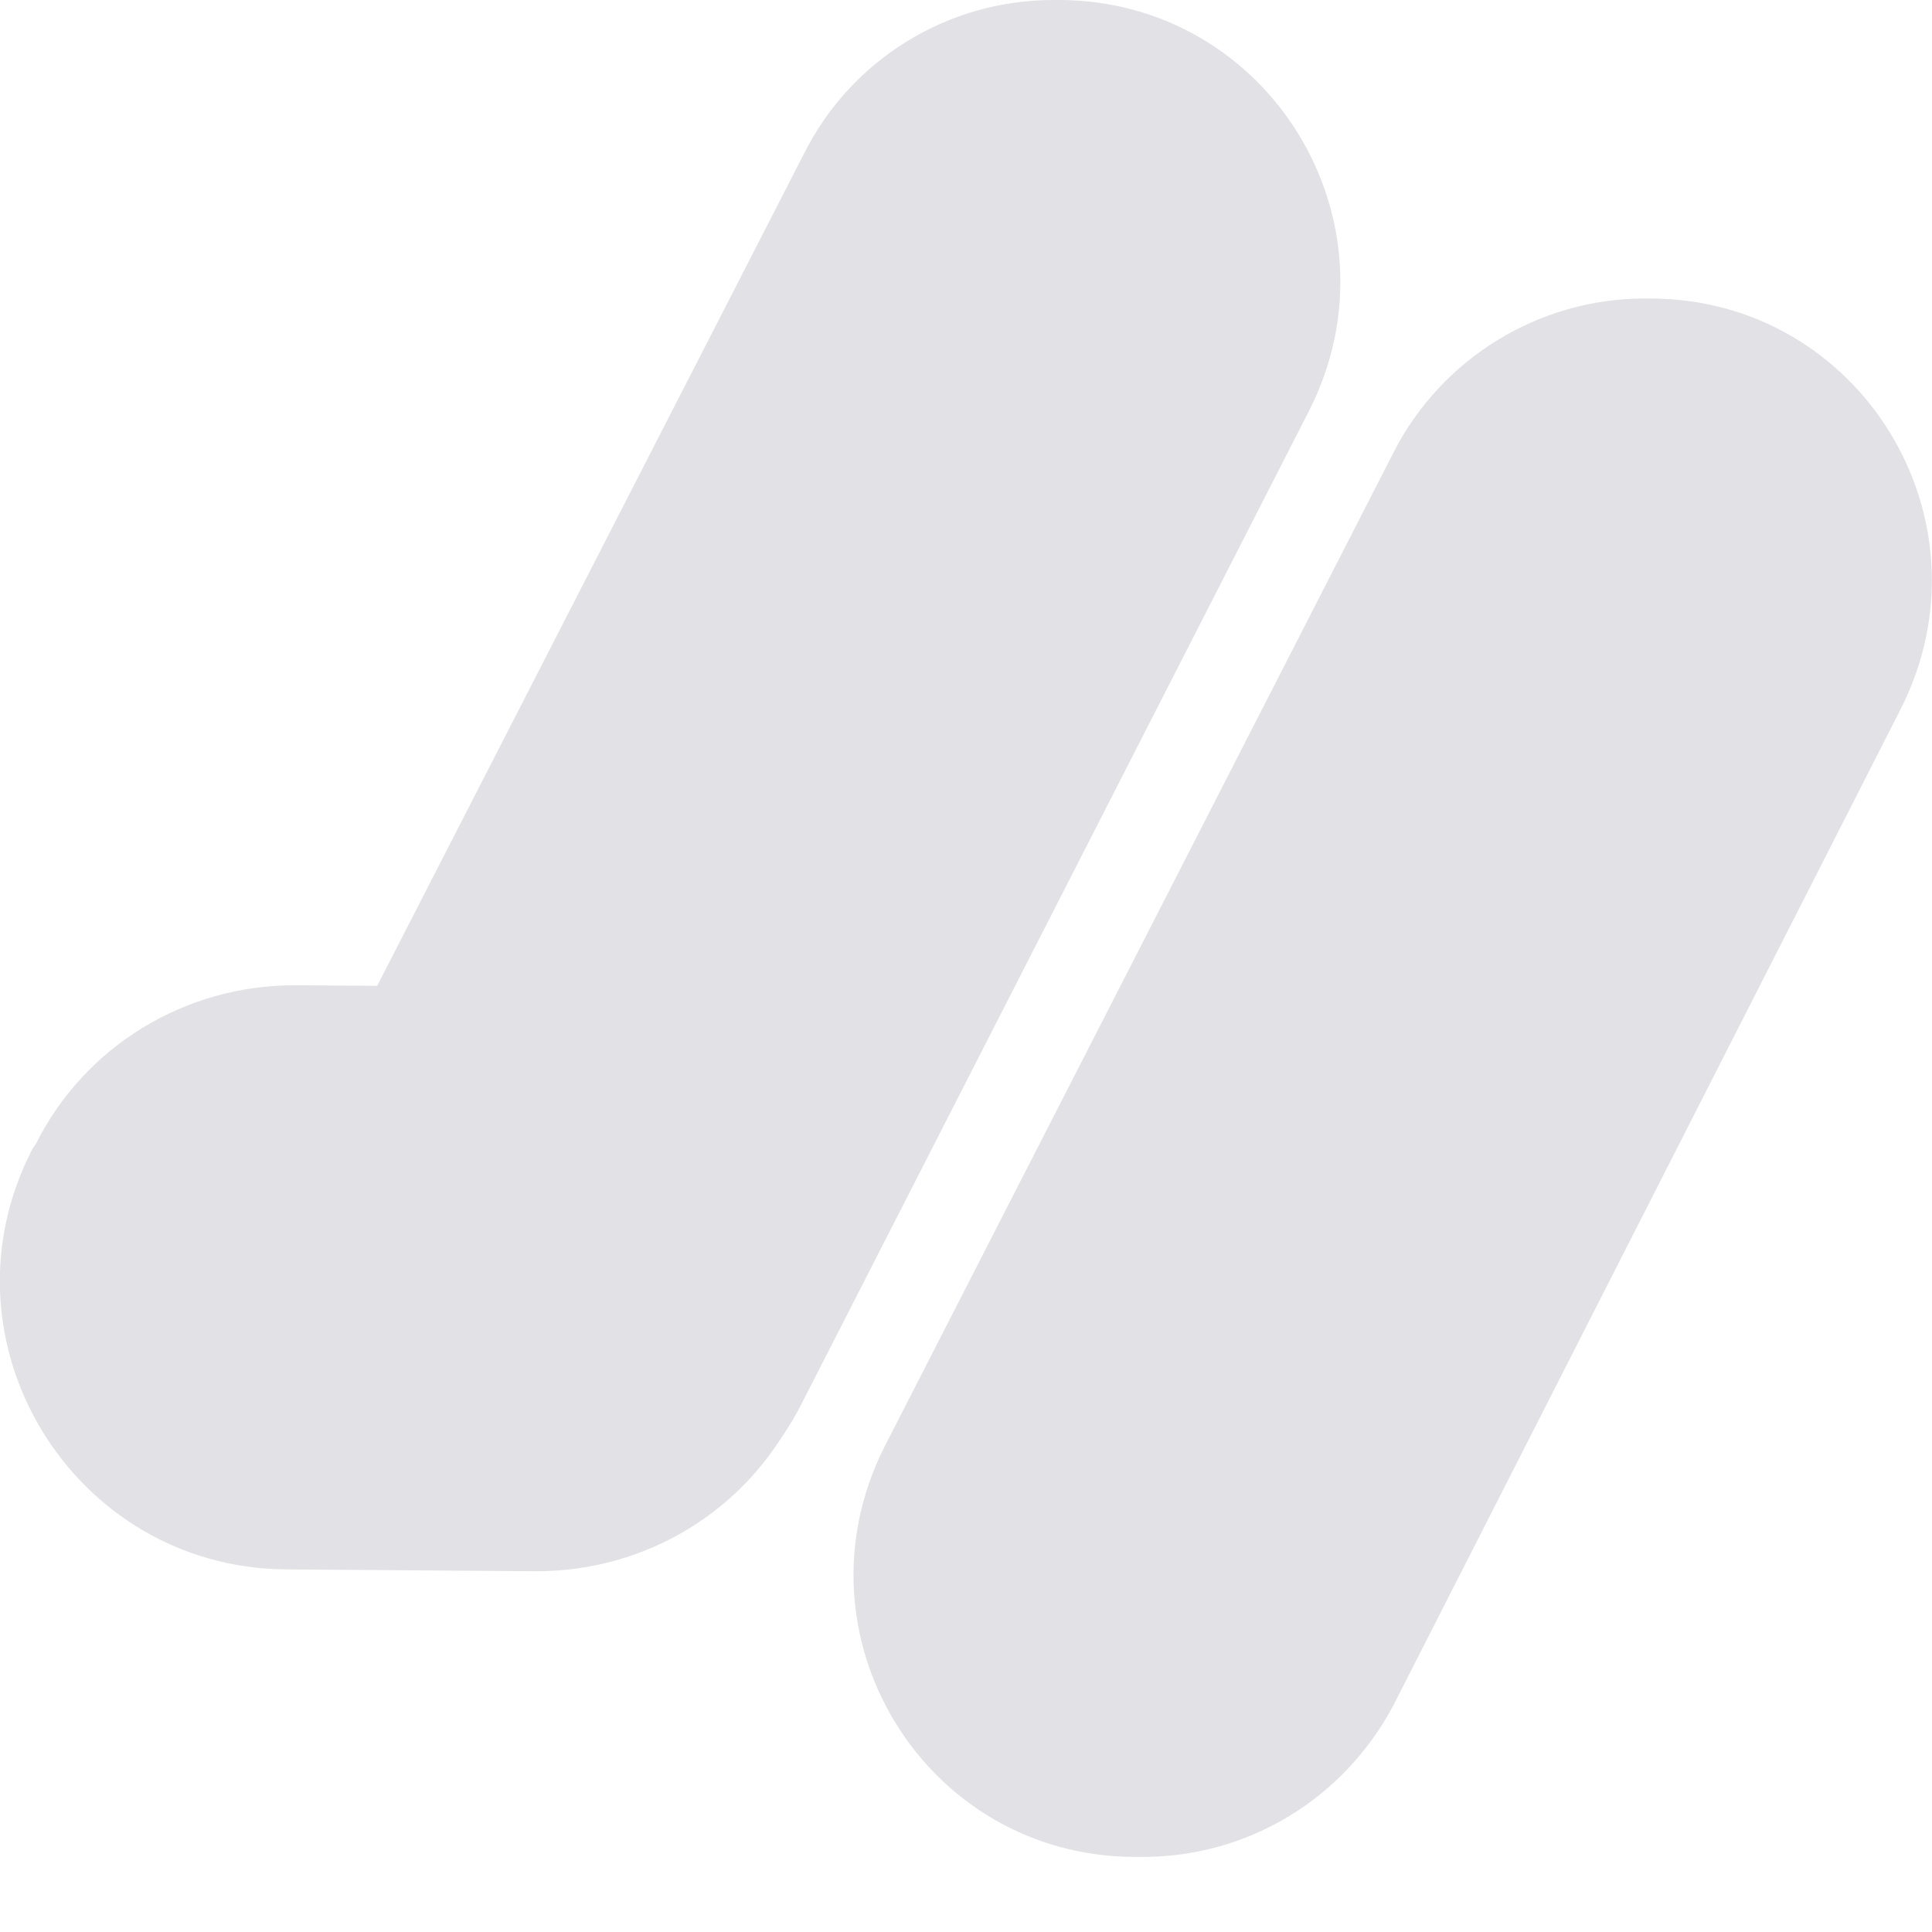
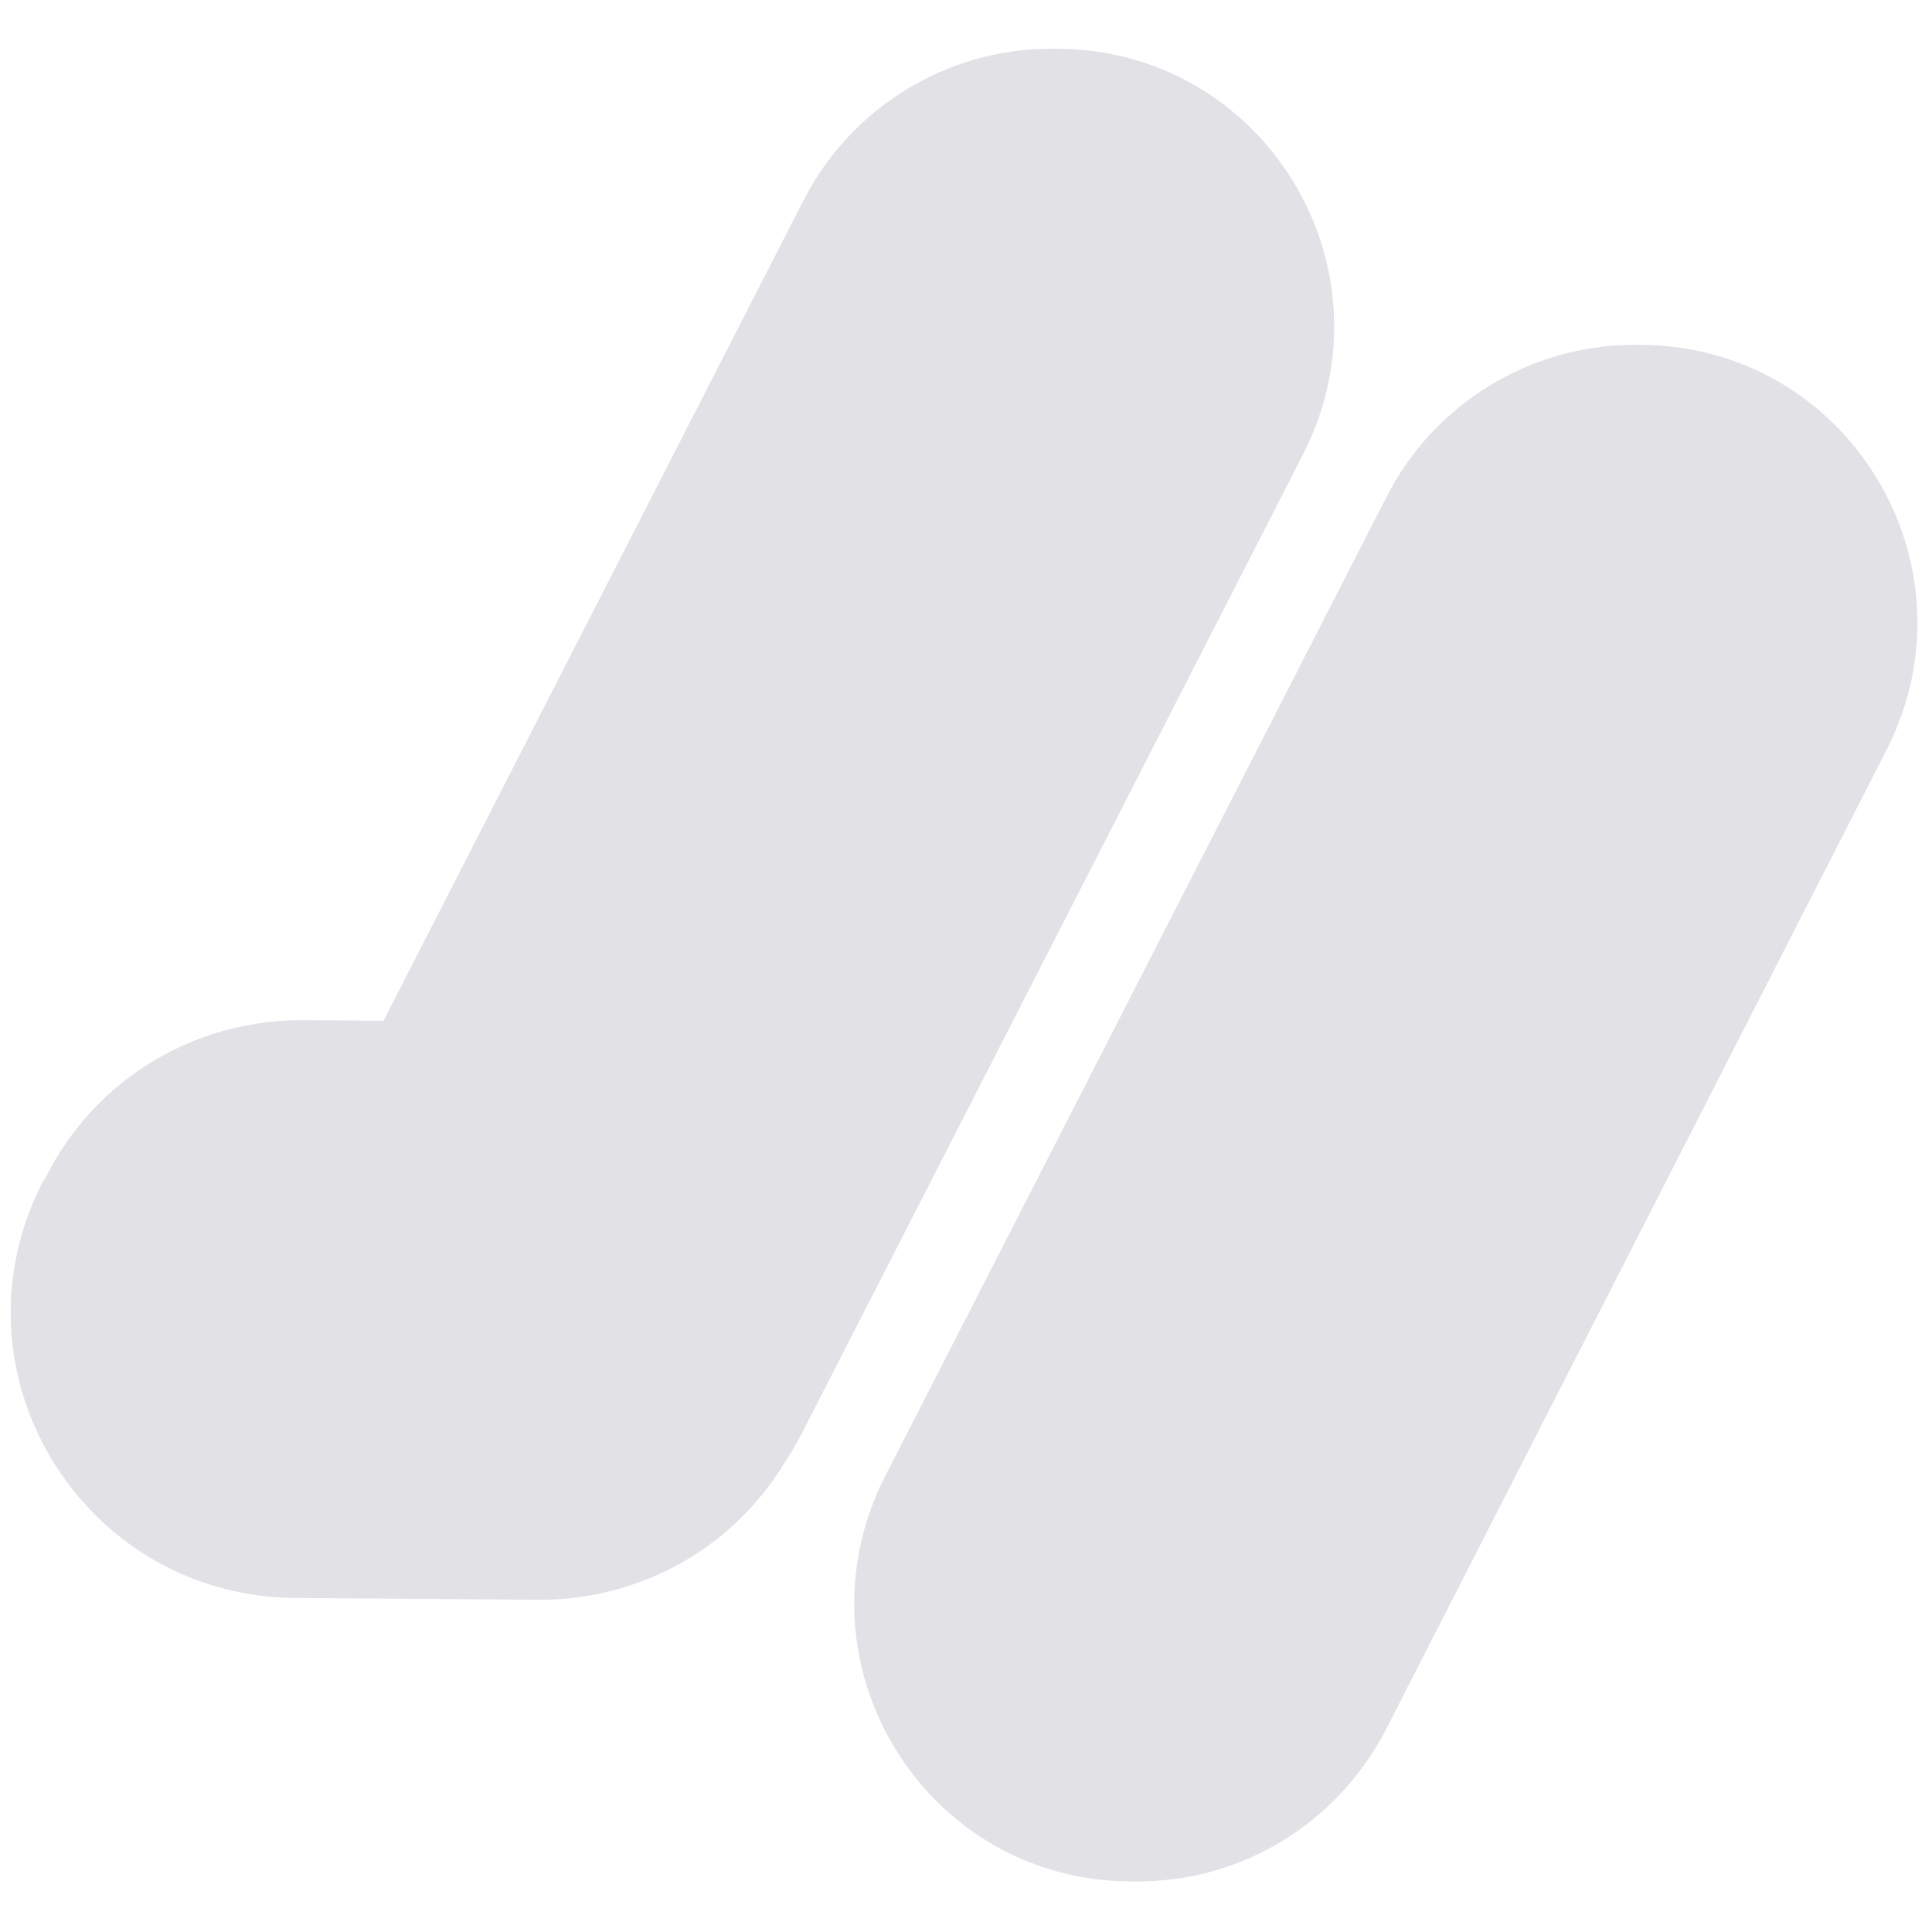
- <svg xmlns="http://www.w3.org/2000/svg" version="1.1" id="Calque_1" x="0px" y="0px" viewBox="0 0 105.5 105.5" enable-background="new 0 0 105.5 105.5" xml:space="preserve">
-   <path fill="#E2E2E6" d="M62.4 101.4H62c-11.5 0-18.9-12.1-13.7-22.4l27.8-54.3c2.6-5.1 7.9-8.4 13.7-8.4h0.3 c11.5 0 18.9 12.1 13.7 22.4L76.1 93.1C73.4 98.2 68.2 101.4 62.4 101.4z" />
-   <path fill="#E2E2E6" d="M30.1 85h-0.3c-11.5 0-18.9-12.1-13.7-22.4L43.9 8.4C46.5 3.2 51.8 0 57.5 0l0.3 0 c11.5 0 18.9 12.1 13.7 22.4L43.8 76.6C41.2 81.8 35.9 85 30.1 85z" />
-   <path fill="#E2E2E6" stroke="#E2E2E6" stroke-miterlimit="10" d="M43.2 76.6l-0.2 0.3c-2.6 5.2-7.9 8.4-13.7 8.4l-13.7-0.1 C4.3 85.1-3 73.1 2.2 63l0.2-0.3c2.6-5.2 7.9-8.4 13.7-8.4l13.7 0.1C41.1 54.5 48.4 66.5 43.2 76.6z" />
+ <svg xmlns="http://www.w3.org/2000/svg" version="1.1" id="Calque_1" x="0px" y="0px" viewBox="0 0 107 107" enable-background="new 0 0 107 107" xml:space="preserve">
+   <path fill="#E2E2E6" d="M63,104.2h-0.3c-11.5,0-18.9-12.1-13.7-22.4l27.8-54.3c2.6-5.1,7.9-8.4,13.7-8.4h0.3  c11.5,0,18.9,12.1,13.7,22.4L76.7,95.9C74,101,68.8,104.2,63,104.2z" />
+   <path fill="#E2E2E6" d="M30.7,87.8h-0.3c-11.5,0-18.9-12.1-13.7-22.4l27.8-54.3c2.6-5.1,7.9-8.4,13.7-8.4h0.3  c11.5,0,18.9,12.1,13.7,22.4L44.4,79.4C41.8,84.5,36.5,87.8,30.7,87.8z" />
+   <path fill="#E2E2E6" stroke="#E2E2E6" stroke-miterlimit="10" d="M43.8,79.4l-0.2,0.3c-2.6,5.2-7.9,8.4-13.7,8.4l-13.7-0.1  C4.9,87.8-2.4,75.9,2.8,65.7l0.2-0.3c2.6-5.2,7.9-8.4,13.7-8.4l13.7,0.1C41.7,57.2,49,69.2,43.8,79.4z" />
</svg>
